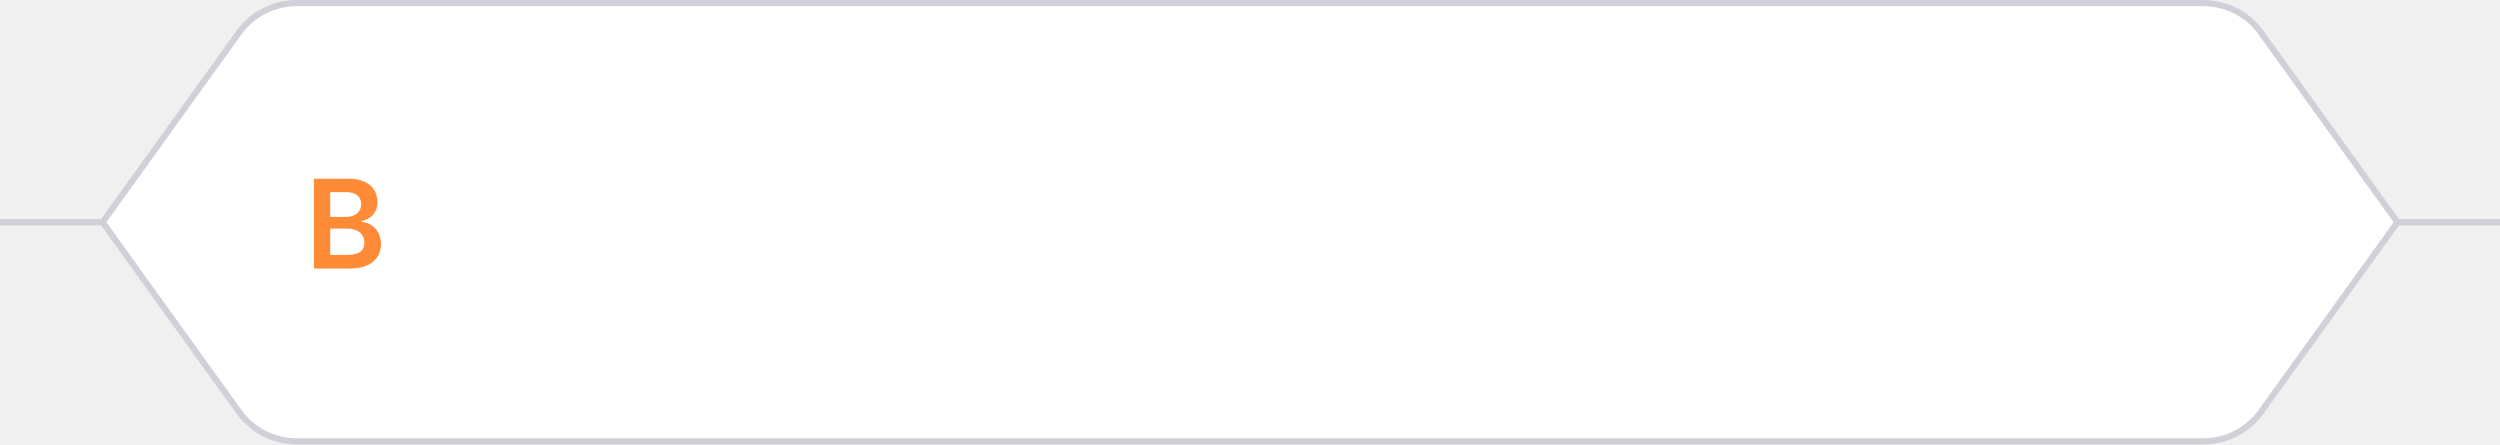
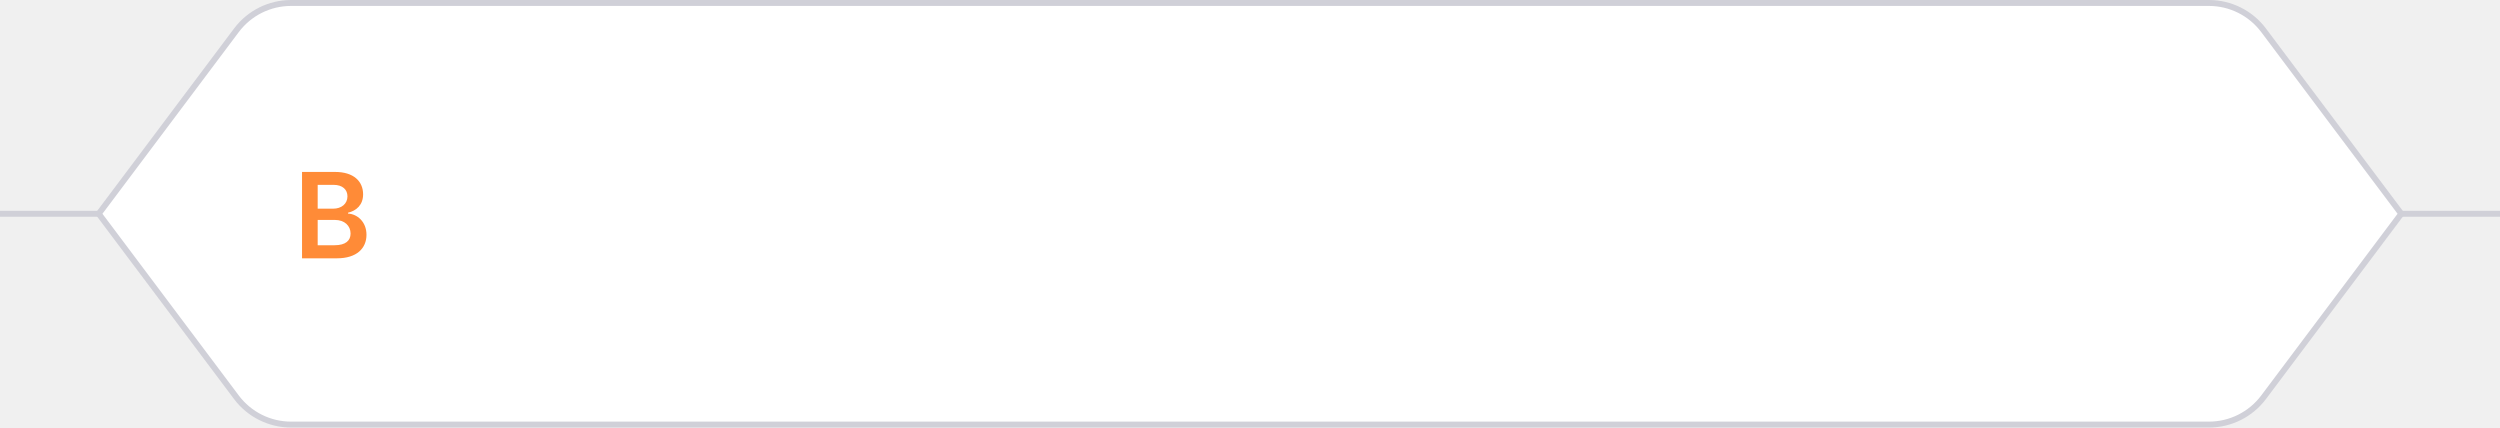
- <svg xmlns="http://www.w3.org/2000/svg" width="405" height="72" viewBox="0 0 405 72" fill="none">
-   <path d="M388 36L405 36" stroke="#D0D0D8" />
+ <svg xmlns="http://www.w3.org/2000/svg" width="421" height="72" viewBox="0 0 421 72" fill="none">
+   <path d="M404 36L421 36" stroke="#D0D0D8" />
  <path d="M0 36L17 36" stroke="#D0D0D8" />
-   <path d="M38.717 5.283C40.878 2.28 44.352 0.5 48.052 0.5H356.948C360.648 0.5 364.122 2.28 366.283 5.283L388.384 36L366.283 66.717C364.122 69.72 360.648 71.5 356.948 71.5H48.052C44.352 71.5 40.878 69.72 38.717 66.717L16.616 36L38.717 5.283Z" fill="white" stroke="#D0D0D8" />
+   <path d="M39.814 5.098C41.986 2.203 45.393 0.5 49.012 0.5H371.988C375.607 0.5 379.014 2.203 381.186 5.098L404.375 36L381.186 66.902C379.014 69.797 375.607 71.5 371.988 71.5H49.012C45.393 71.5 41.986 69.797 39.814 66.902L16.625 36L39.814 5.098Z" fill="white" stroke="#D0D0D8" />
  <path d="M50.862 43.5H56.75C60.081 43.5 61.715 41.803 61.715 39.537C61.715 37.335 60.152 36.043 58.604 35.965V35.822C60.024 35.489 61.147 34.494 61.147 32.726C61.147 30.56 59.584 28.954 56.431 28.954H50.862V43.5ZM53.497 41.298V37.037H56.402C58.029 37.037 59.037 38.031 59.037 39.331C59.037 40.489 58.242 41.298 56.331 41.298H53.497ZM53.497 35.141V31.128H56.161C57.709 31.128 58.511 31.945 58.511 33.067C58.511 34.345 57.475 35.141 56.104 35.141H53.497Z" fill="#FF8B37" />
</svg>
